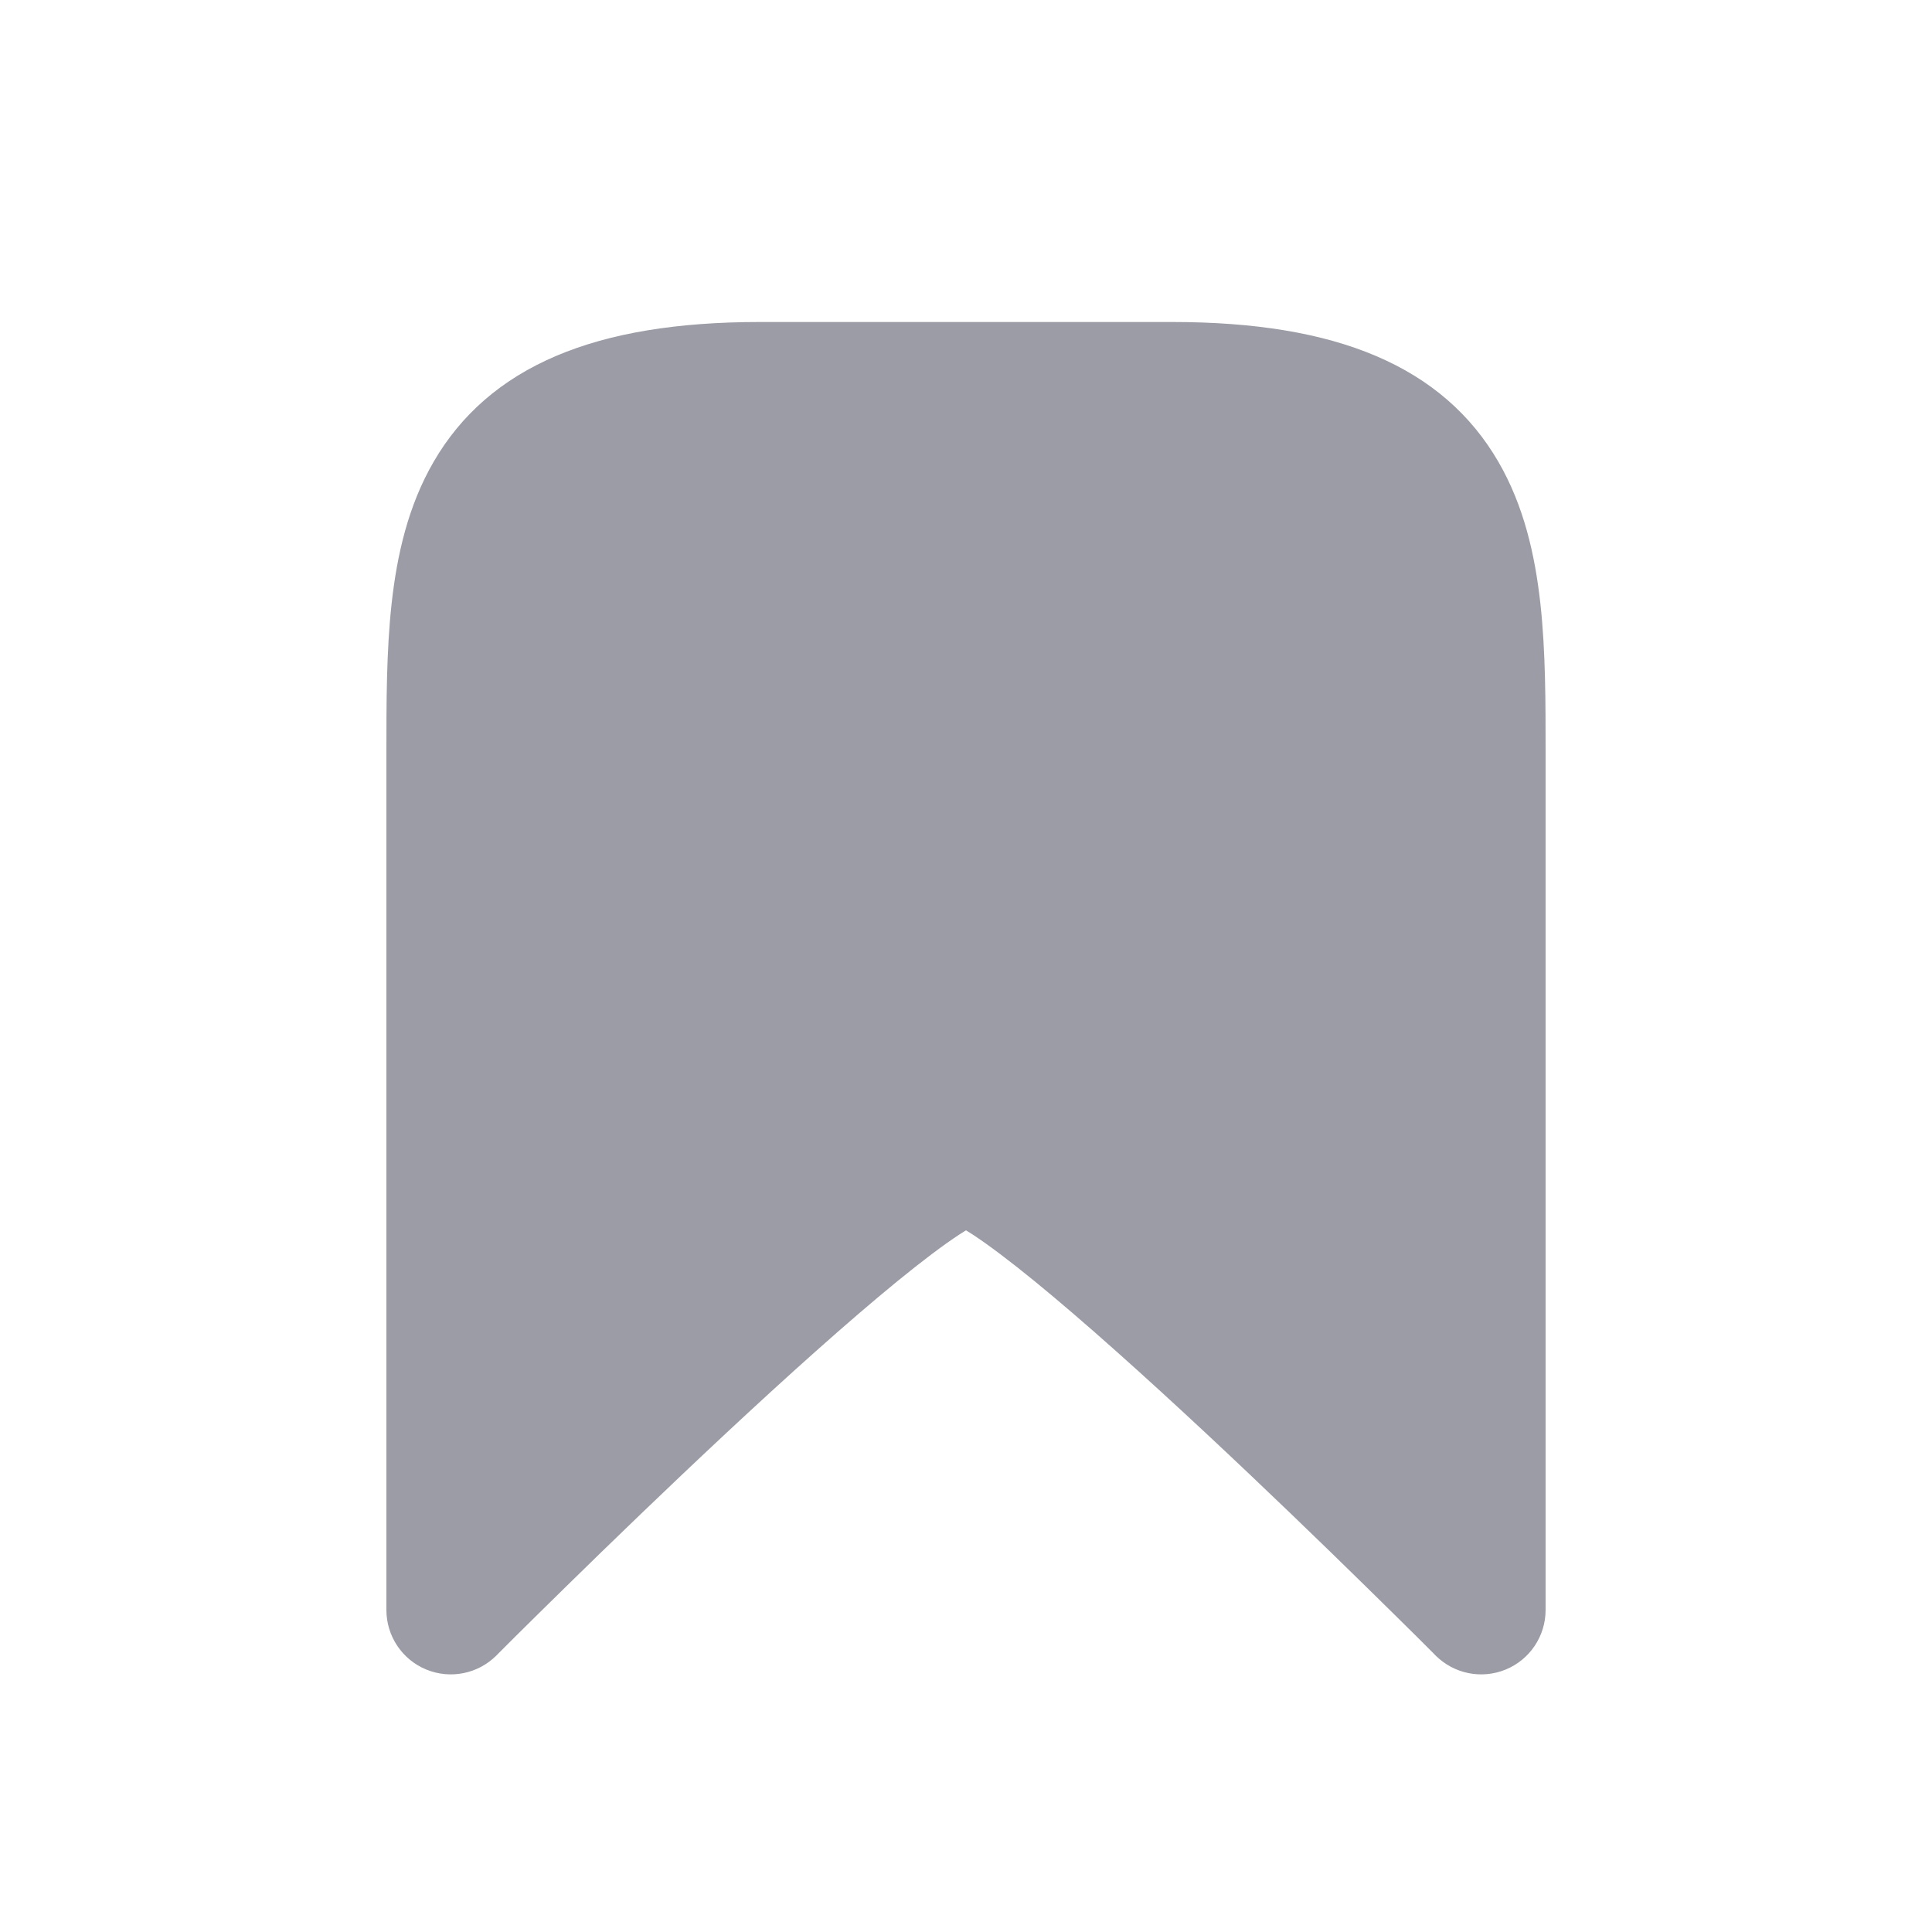
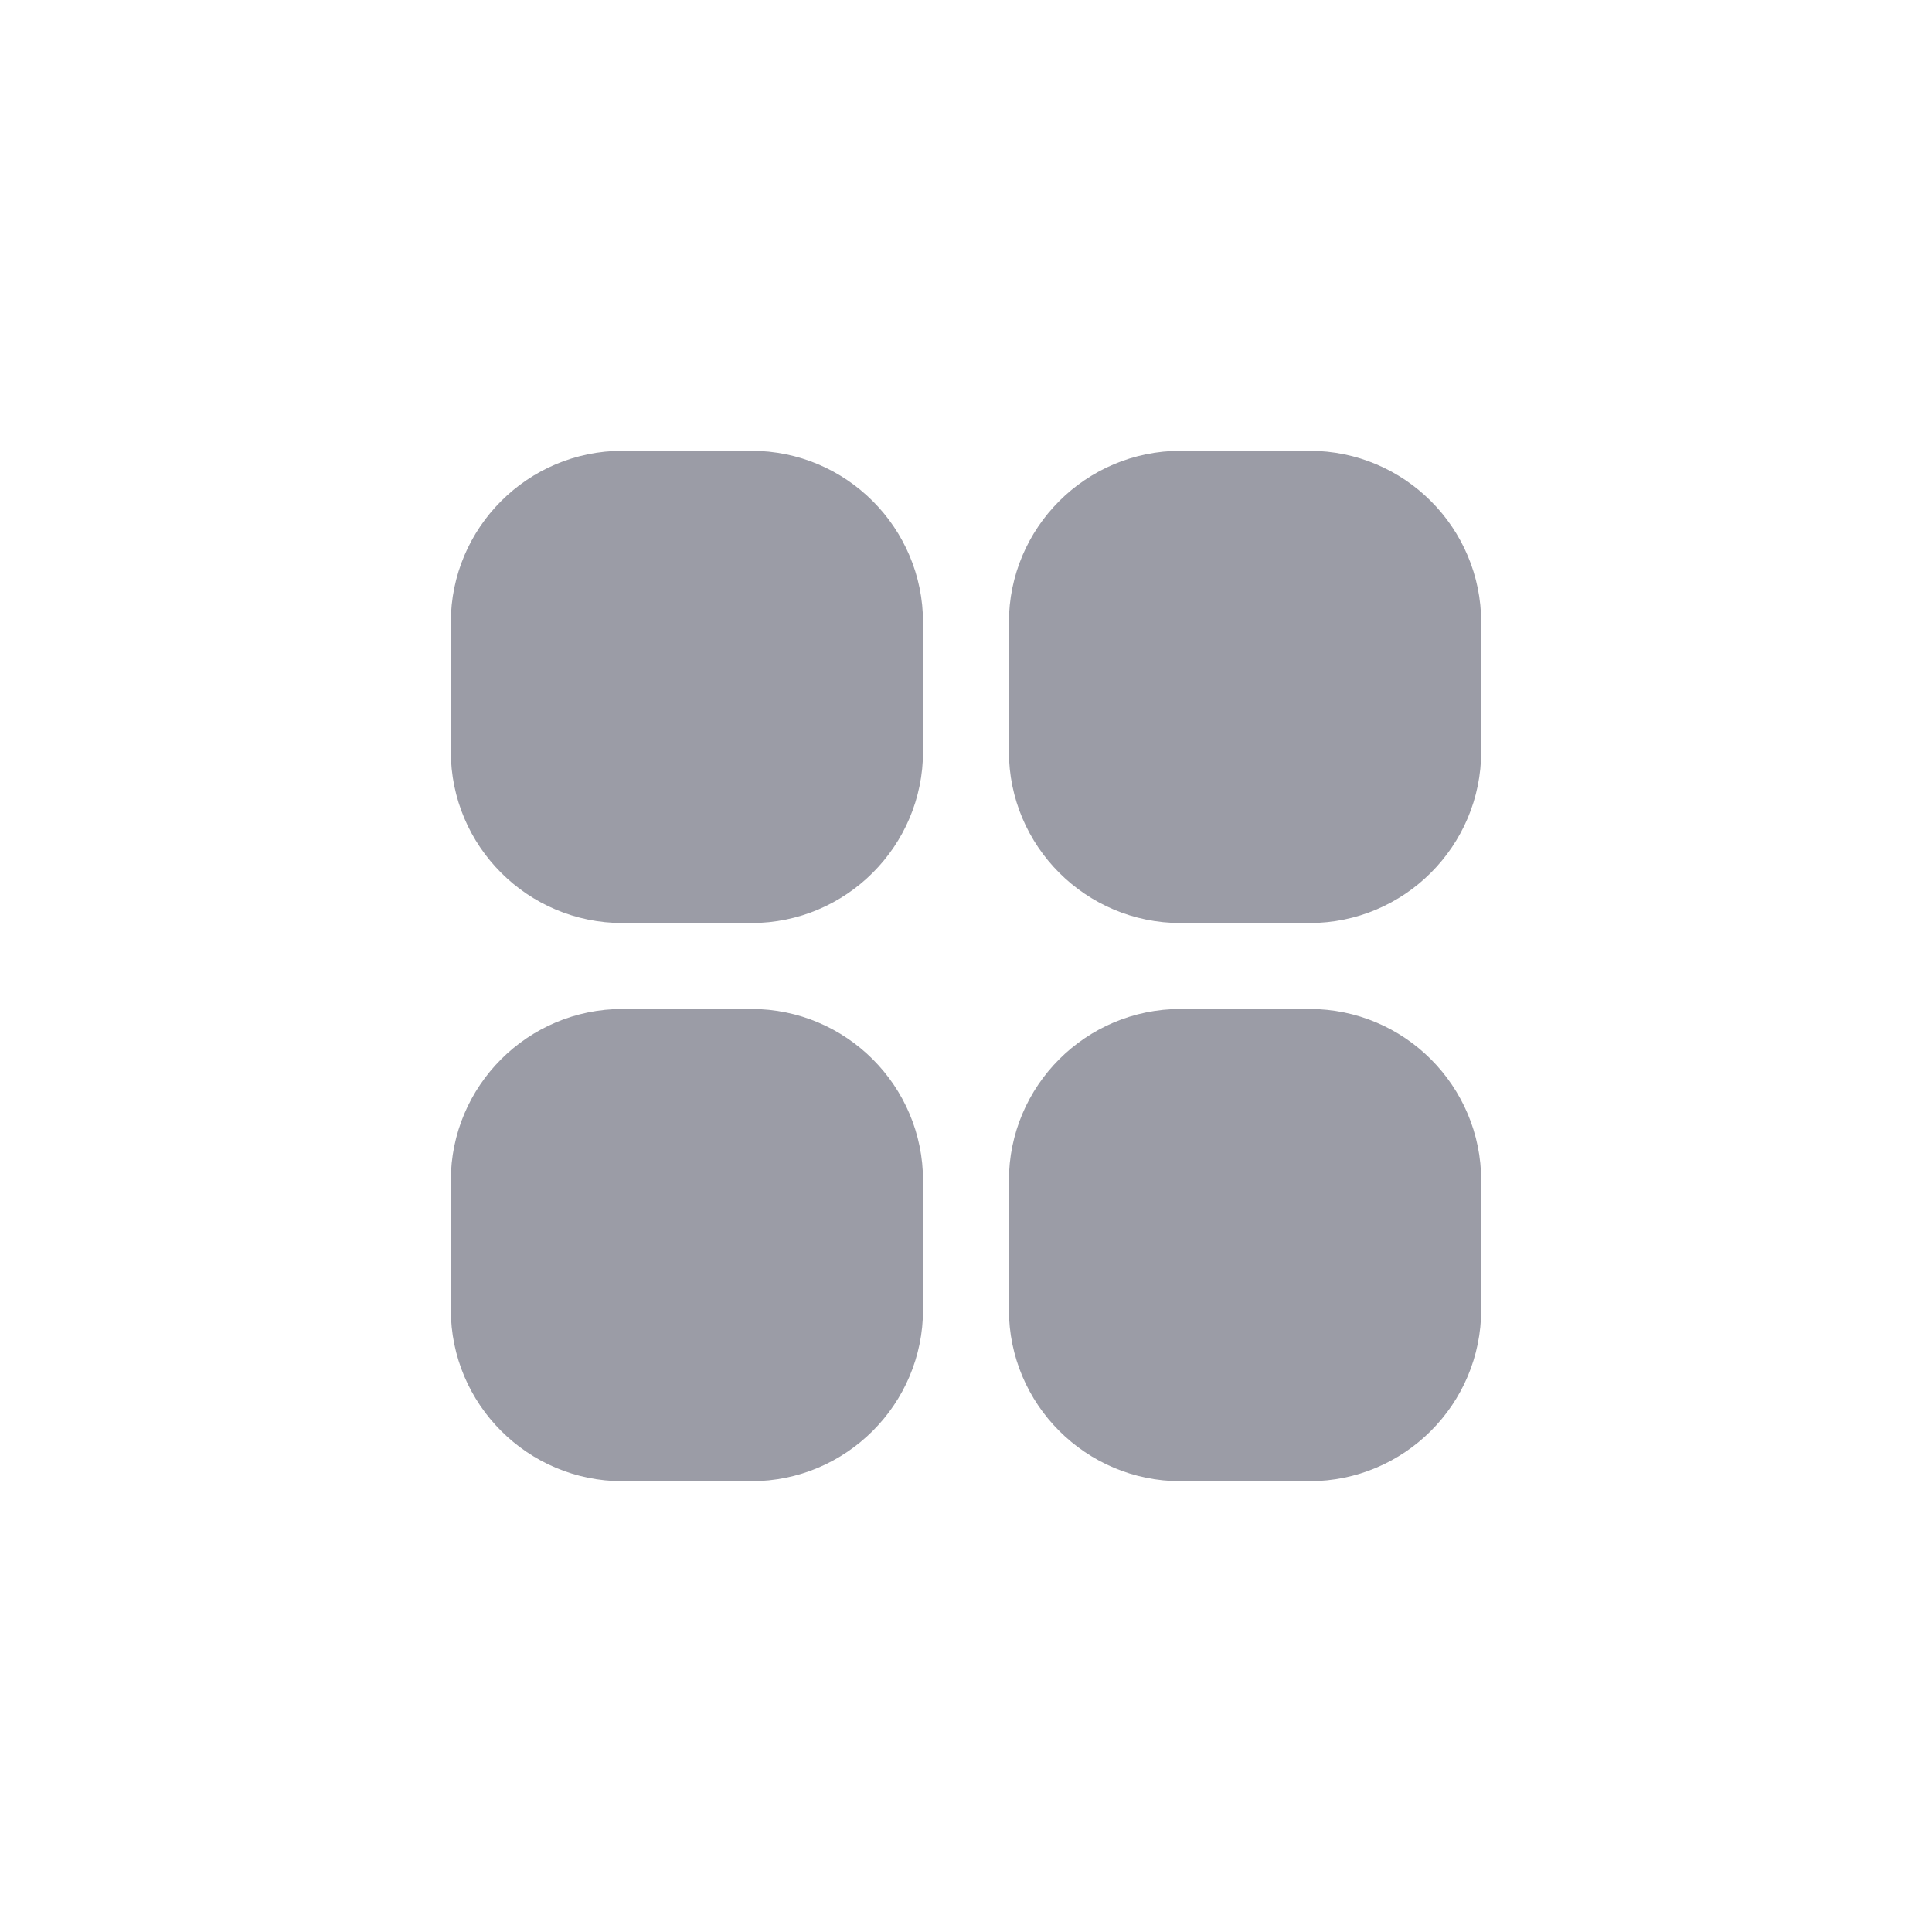
<svg xmlns="http://www.w3.org/2000/svg" width="30" height="30" viewBox="0 0 30 30" fill="none">
-   <path d="M23 25L22.646 25.353C22.788 25.496 23.004 25.539 23.191 25.462C23.378 25.385 23.5 25.202 23.5 25V11.7V11.683C23.5 10.909 23.5 10.136 23.422 9.427C23.343 8.711 23.182 8.019 22.832 7.418C22.102 6.162 20.678 5.5 18.2 5.5H11.8C9.322 5.5 7.898 6.162 7.168 7.418C6.818 8.019 6.657 8.711 6.578 9.427C6.5 10.136 6.5 10.909 6.5 11.683V11.7V25C6.5 25.202 6.622 25.385 6.809 25.462C6.996 25.539 7.212 25.496 7.354 25.353L7 25L7.354 25.353L7.355 25.352L7.356 25.352L7.359 25.348L7.374 25.333L7.432 25.275C7.482 25.225 7.557 25.15 7.652 25.055C7.843 24.866 8.118 24.594 8.45 24.269C9.115 23.617 10.012 22.749 10.941 21.882C11.872 21.014 12.829 20.152 13.616 19.509C14.011 19.187 14.353 18.928 14.623 18.751C14.759 18.663 14.866 18.602 14.946 18.565C14.969 18.554 14.987 18.547 15 18.541C15.013 18.547 15.031 18.554 15.054 18.565C15.134 18.602 15.241 18.663 15.377 18.751C15.647 18.928 15.989 19.187 16.384 19.509C17.171 20.152 18.128 21.014 19.059 21.882C19.988 22.749 20.885 23.617 21.55 24.269C21.882 24.594 22.157 24.866 22.348 25.055C22.443 25.15 22.518 25.225 22.568 25.275L22.626 25.333L22.641 25.348L22.644 25.352L22.645 25.352L22.645 25.353L23 25Z" fill="#9B9CA6" stroke="#9B9CA6" stroke-linejoin="round" />
+   <path d="M9.667 7H11.667C13.139 7 14.333 8.194 14.333 9.667V11.667C14.333 13.139 13.139 14.333 11.667 14.333H9.667C8.194 14.333 7 13.139 7 11.667V9.667C7 8.194 8.194 7 9.667 7Z" fill="#9B9CA6" />
+   <path d="M18.333 7H20.333C21.806 7 23 8.194 23 9.667V11.667C23 13.139 21.806 14.333 20.333 14.333H18.333C16.86 14.333 15.666 13.139 15.666 11.667V9.667C15.666 8.194 16.86 7 18.333 7Z" fill="#9B9CA6" />
+   <path d="M9.667 15.667H11.667C13.139 15.667 14.333 16.861 14.333 18.334V20.334C14.333 21.806 13.139 23 11.667 23H9.667C8.194 23 7 21.806 7 20.334V18.334C7 16.861 8.194 15.667 9.667 15.667Z" fill="#9B9CA6" />
+   <path d="M18.333 15.667H20.333C21.806 15.667 23 16.861 23 18.334V20.334C23 21.806 21.806 23 20.333 23H18.333C16.86 23 15.666 21.806 15.666 20.334V18.334C15.666 16.861 16.86 15.667 18.333 15.667Z" fill="#9B9CA6" />
</svg>
